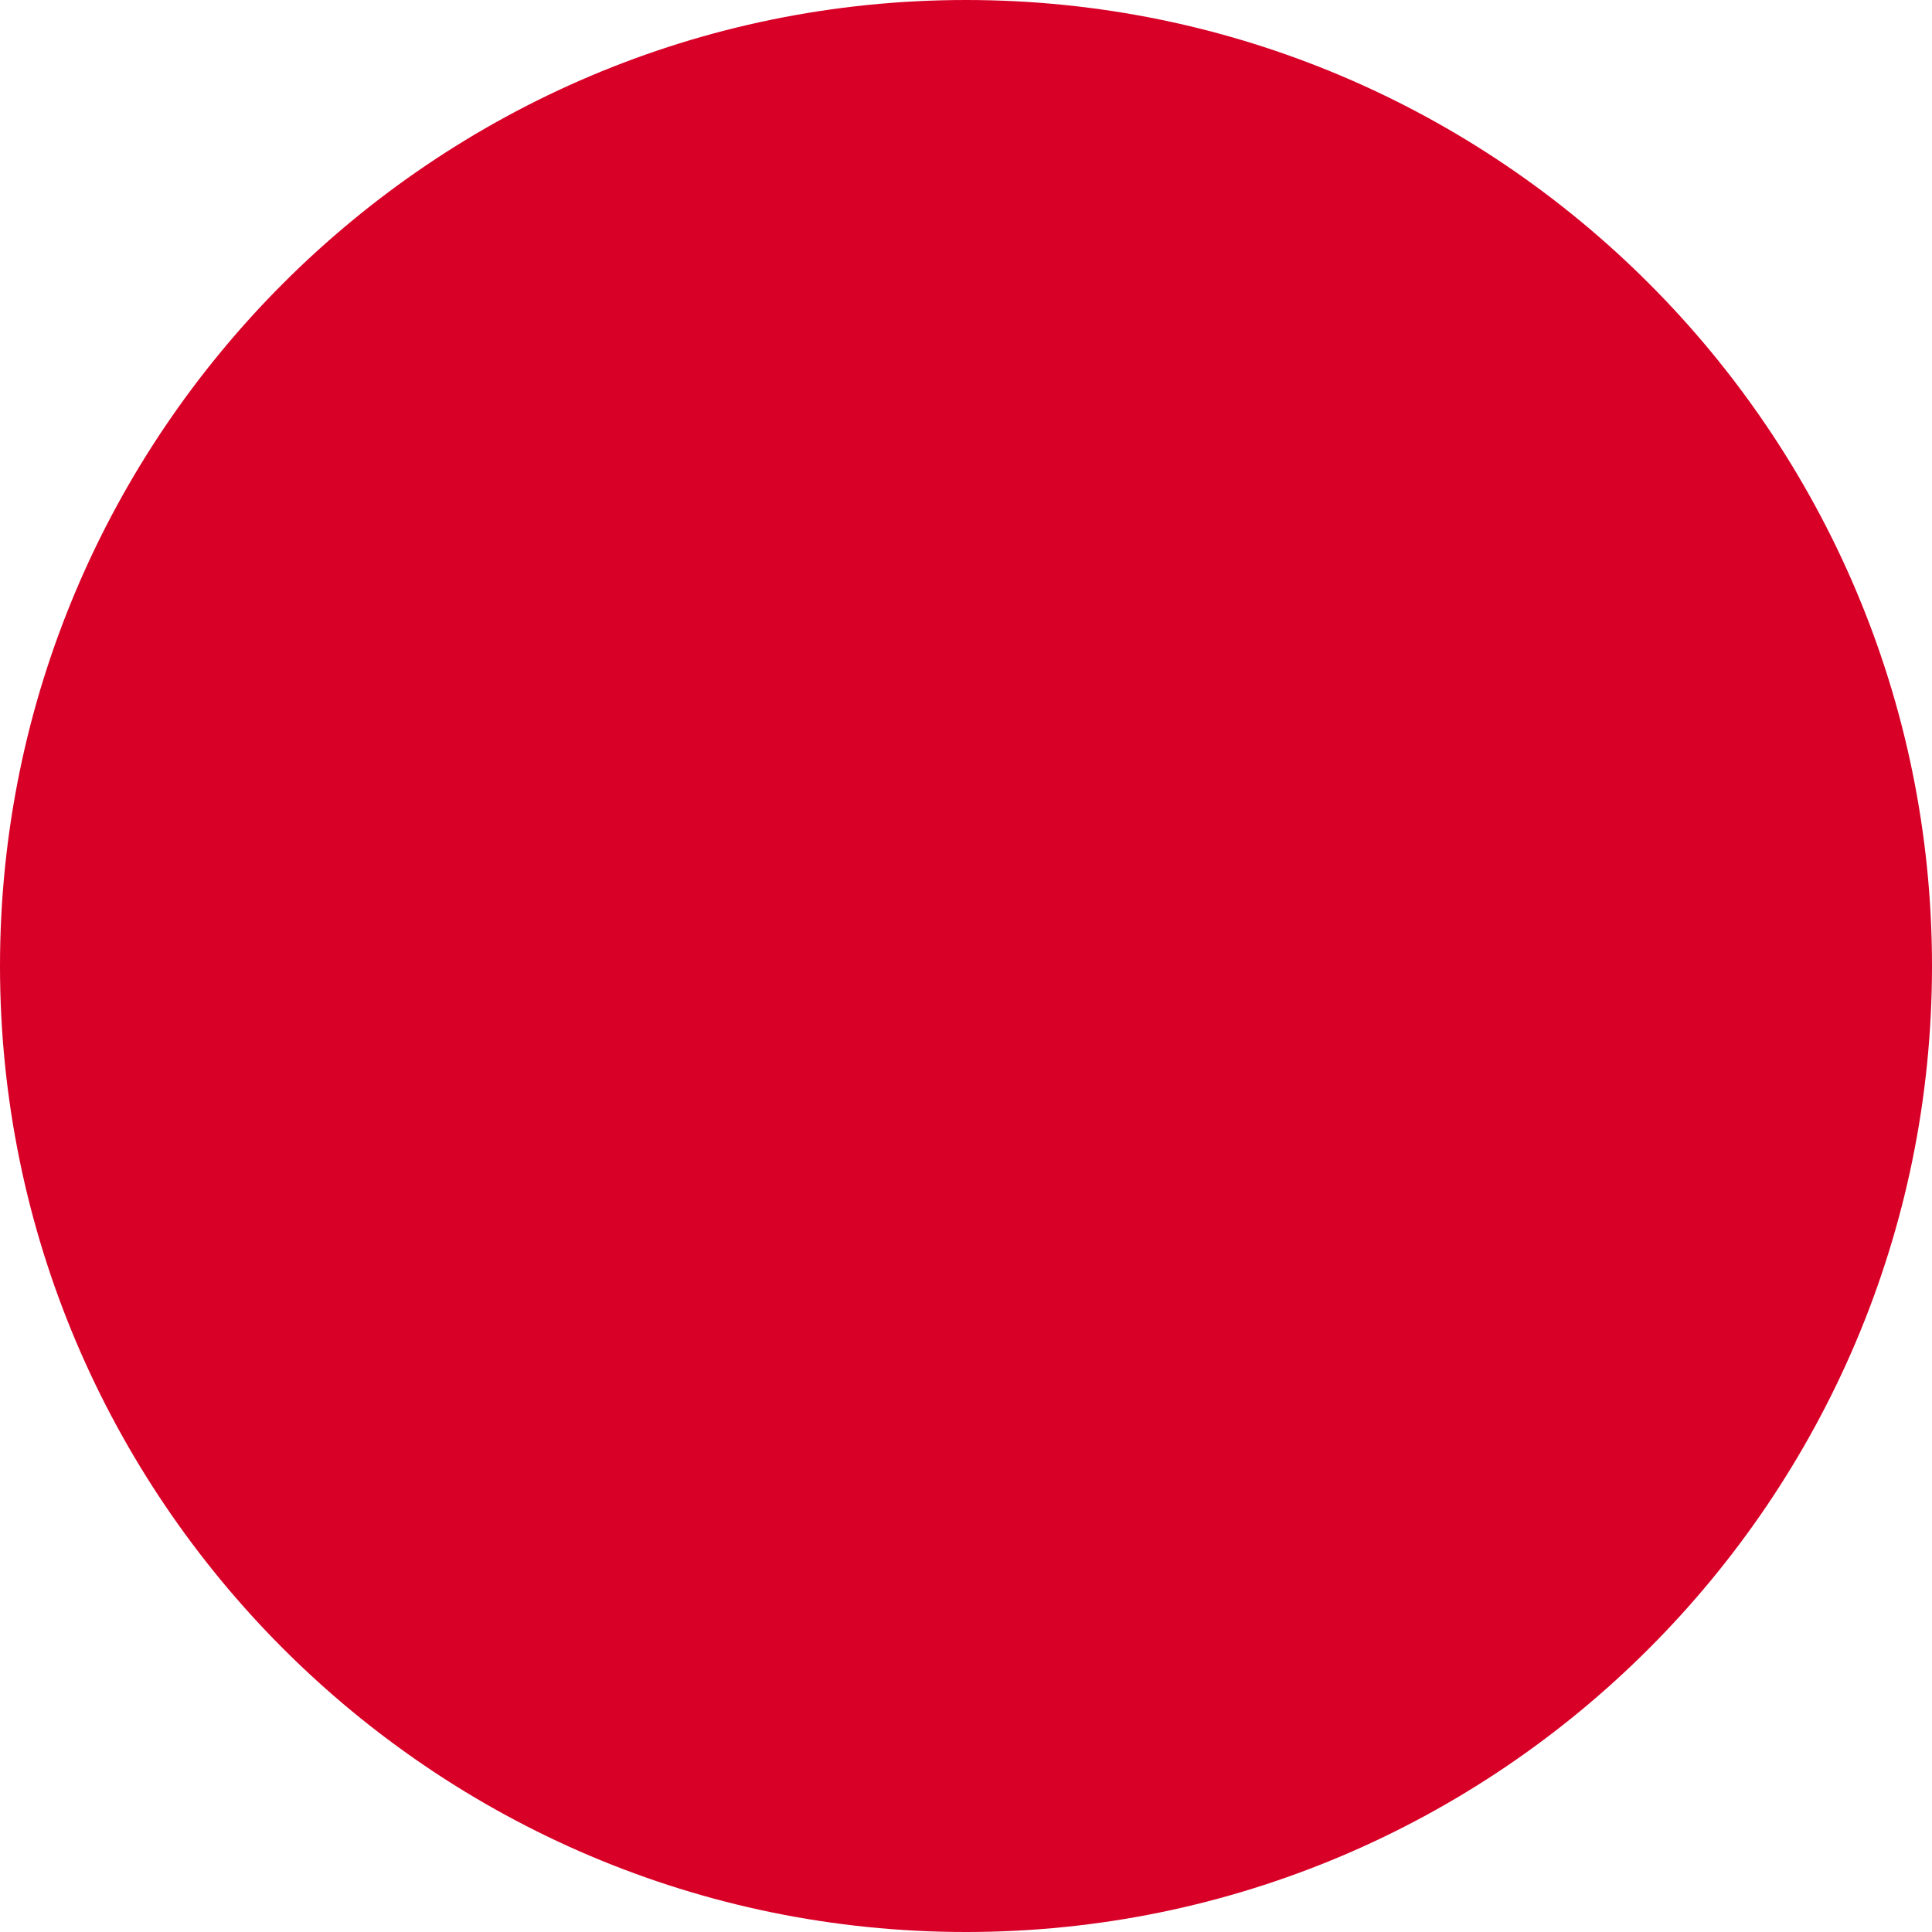
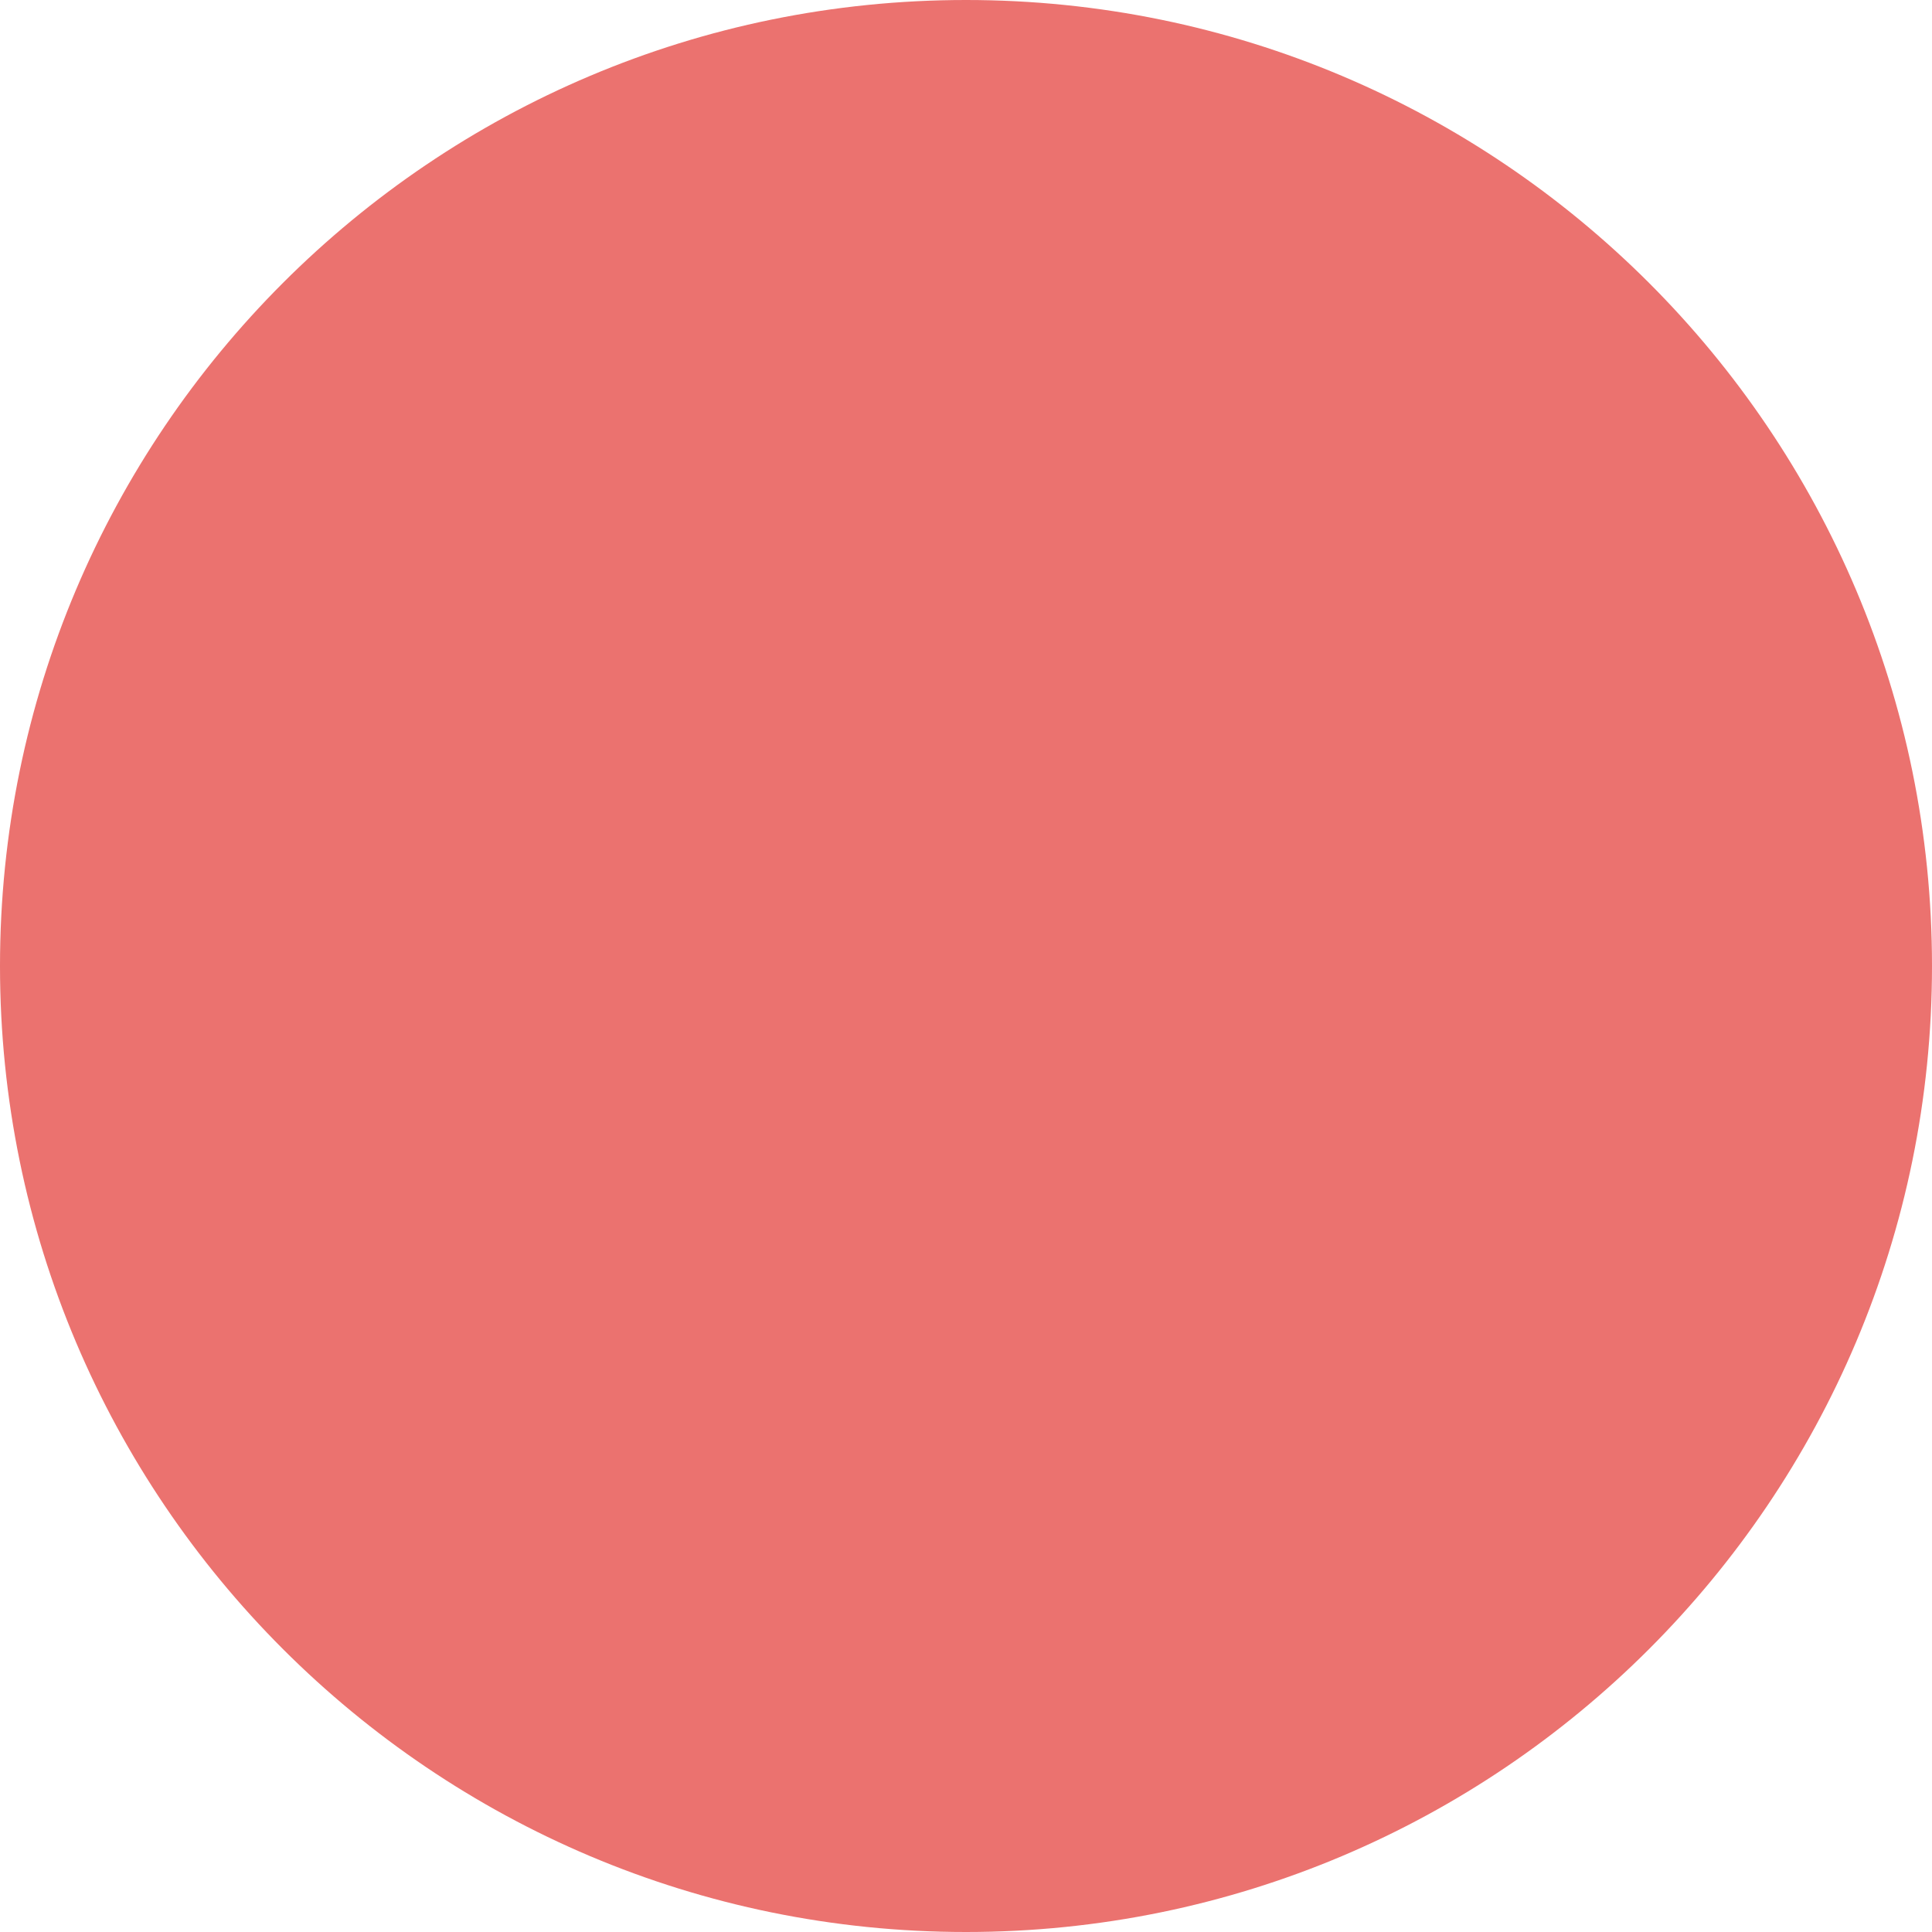
- <svg xmlns="http://www.w3.org/2000/svg" version="1.1" id="Layer_1" x="0px" y="0px" viewBox="0 0 330 330" style="enable-background:new 0 0 330 330;" xml:space="preserve" width="512px" height="512px">
-   <path id="XMLID_245_" d="M165,0C74.019,0,0,74.019,0,165s74.019,165,165,165s165-74.019,165-165S255.981,0,165,0z" fill="#D80027" />
+ <svg xmlns="http://www.w3.org/2000/svg" version="1.1" id="Layer_1" x="0px" y="0px" viewBox="0 0 455 455" style="enable-background:new 0 0 455 455;" xml:space="preserve" width="512px" height="512px">
+   <circle cx="227.5" cy="227.5" r="227.5" fill="#eb726f" />
+   <g>
+ </g>
+   <g>
+ </g>
+   <g>
+ </g>
+   <g>
+ </g>
+   <g>
+ </g>
+   <g>
+ </g>
+   <g>
+ </g>
+   <g>
+ </g>
+   <g>
+ </g>
+   <g>
+ </g>
+   <g>
+ </g>
+   <g>
+ </g>
+   <g>
+ </g>
+   <g>
+ </g>
+   <g>
+ </g>
</svg>
